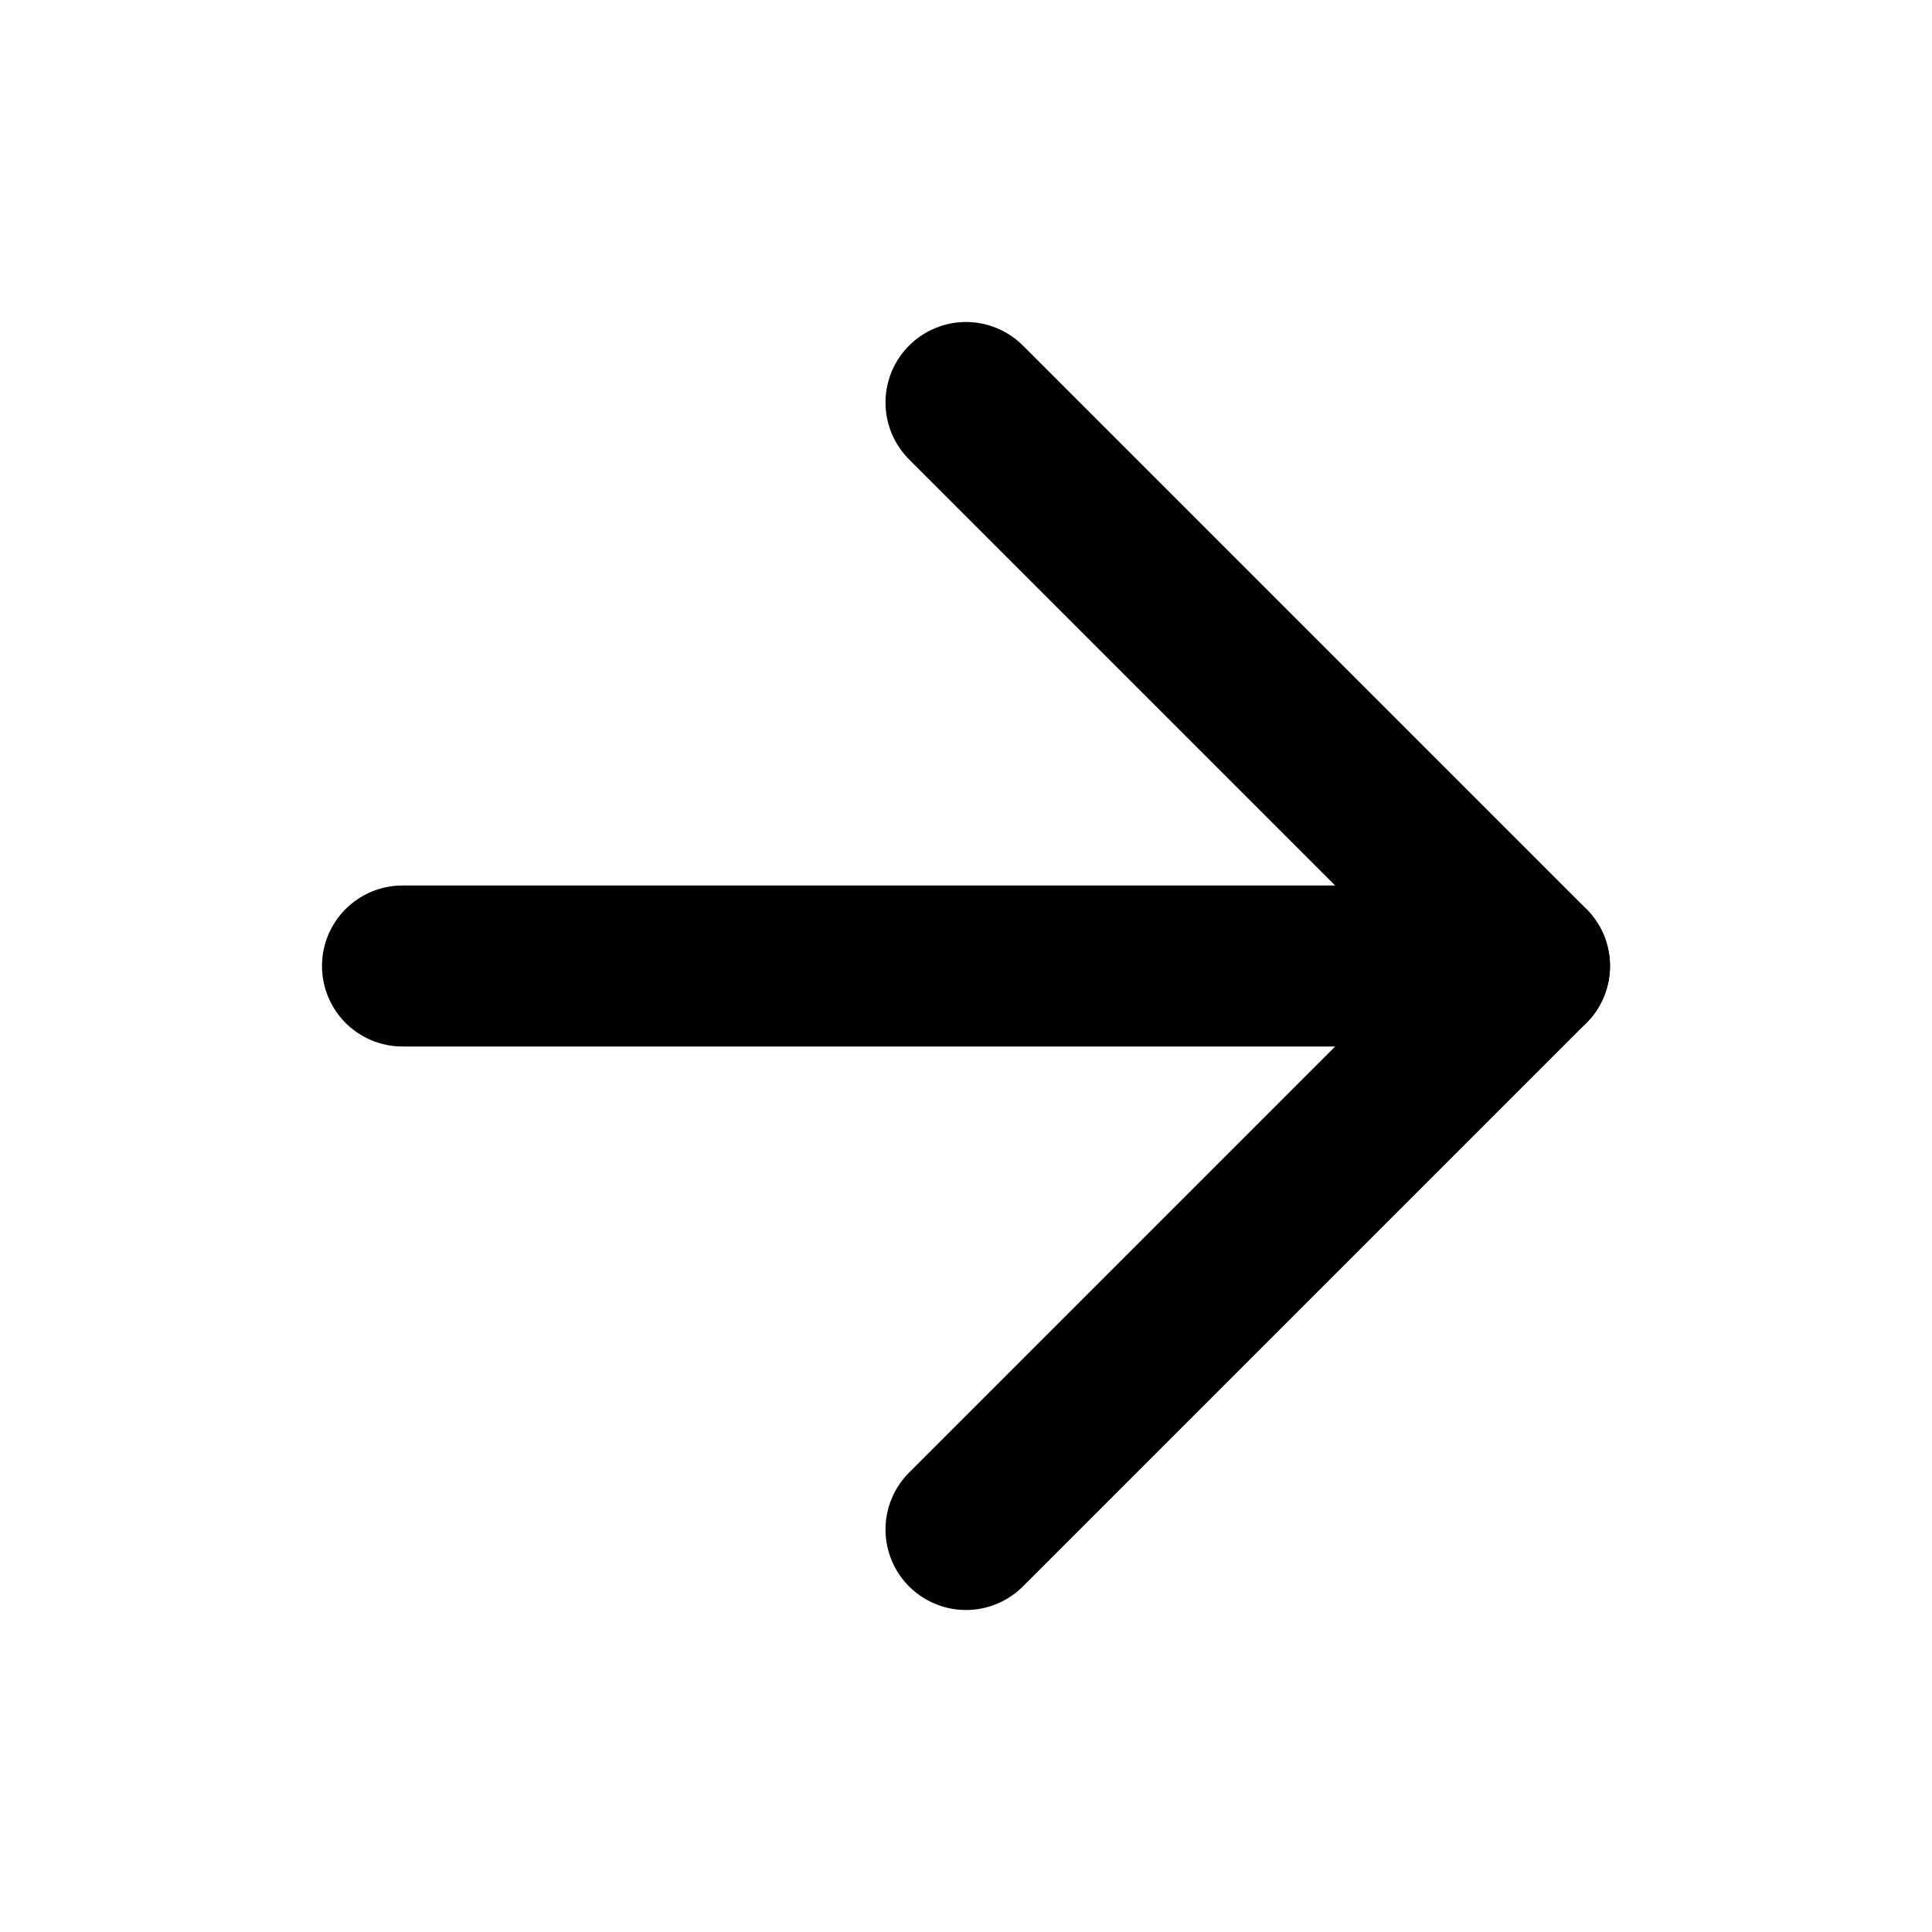
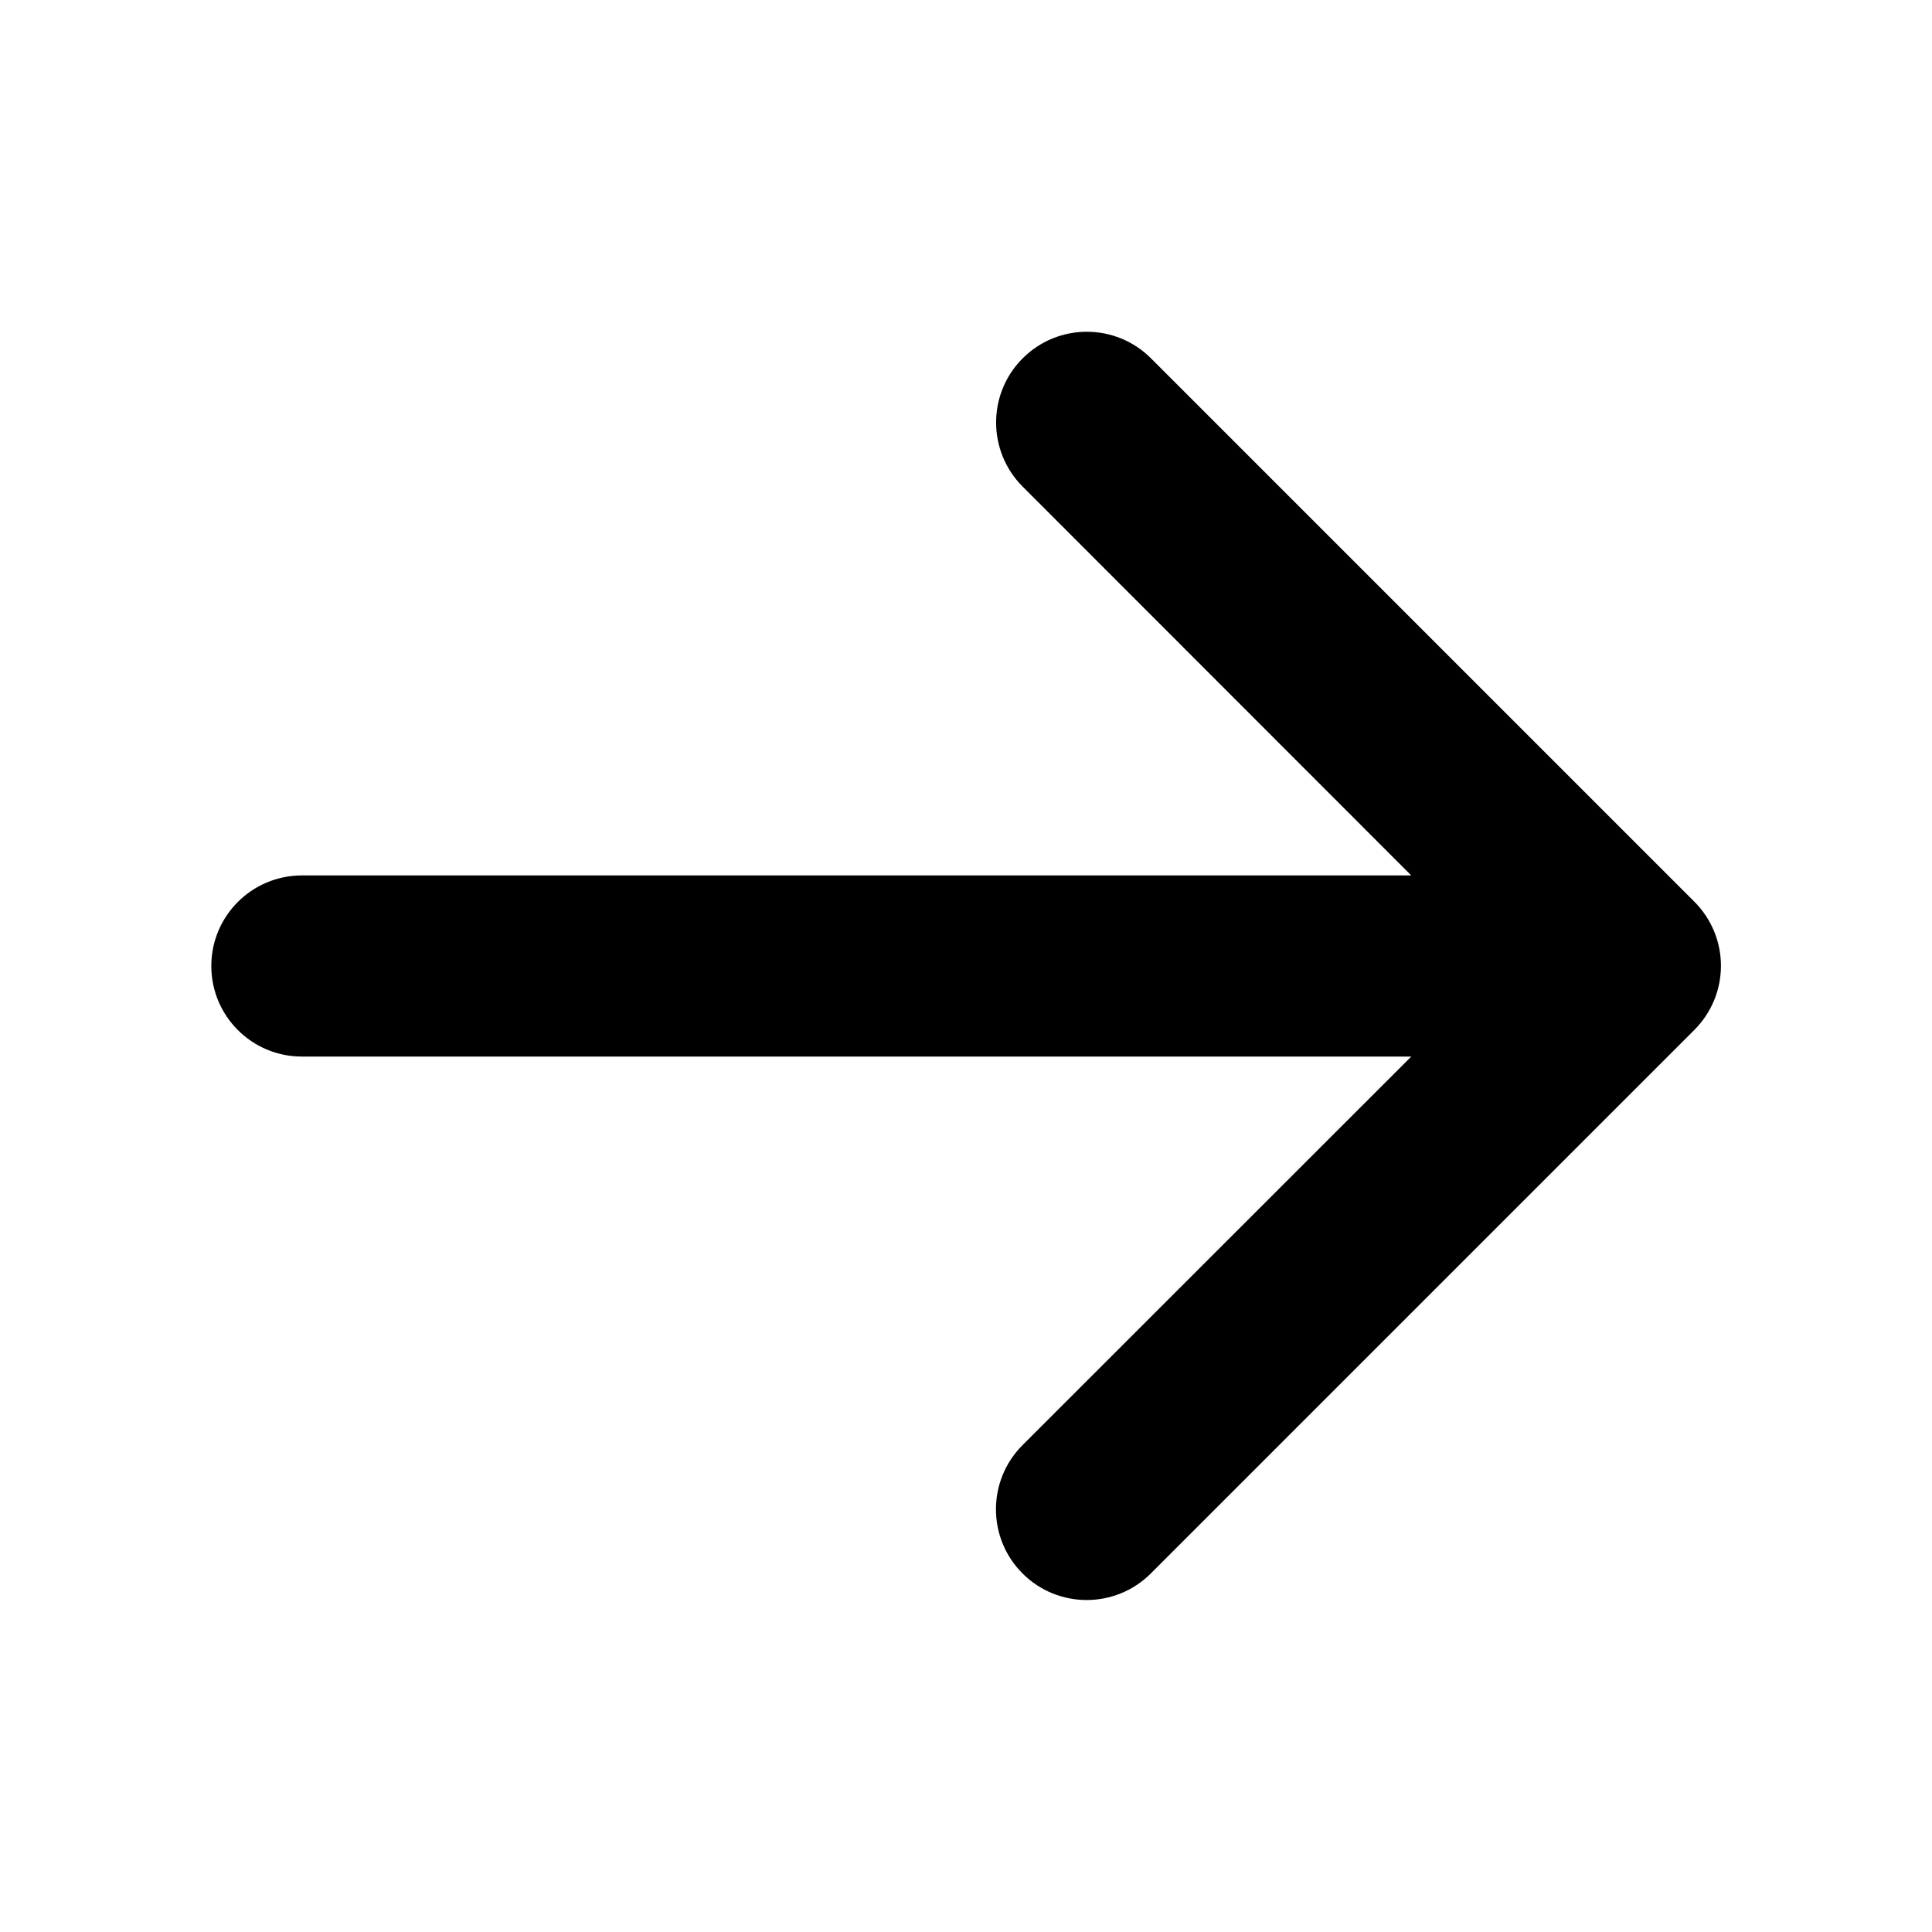
- <svg xmlns="http://www.w3.org/2000/svg" width="1em" height="1em" viewBox="0 0 24 24" fill="none" stroke="currentColor" stroke-width="2" stroke-linecap="round" stroke-linejoin="round" class="feather feather-arrow-right">
-   <line x1="5" y1="12" x2="19" y2="12" />
-   <polyline points="12 5 19 12 12 19" />
+ <svg xmlns="http://www.w3.org/2000/svg" width="1em" height="1em" fill="currentColor" viewBox="0 0 256 256">
+   <path d="M224.49,136.49l-72,72a12,12,0,0,1-17-17L187,140H40a12,12,0,0,1,0-24H187L135.51,64.48a12,12,0,0,1,17-17l72,72A12,12,0,0,1,224.49,136.49Z" />
</svg>
